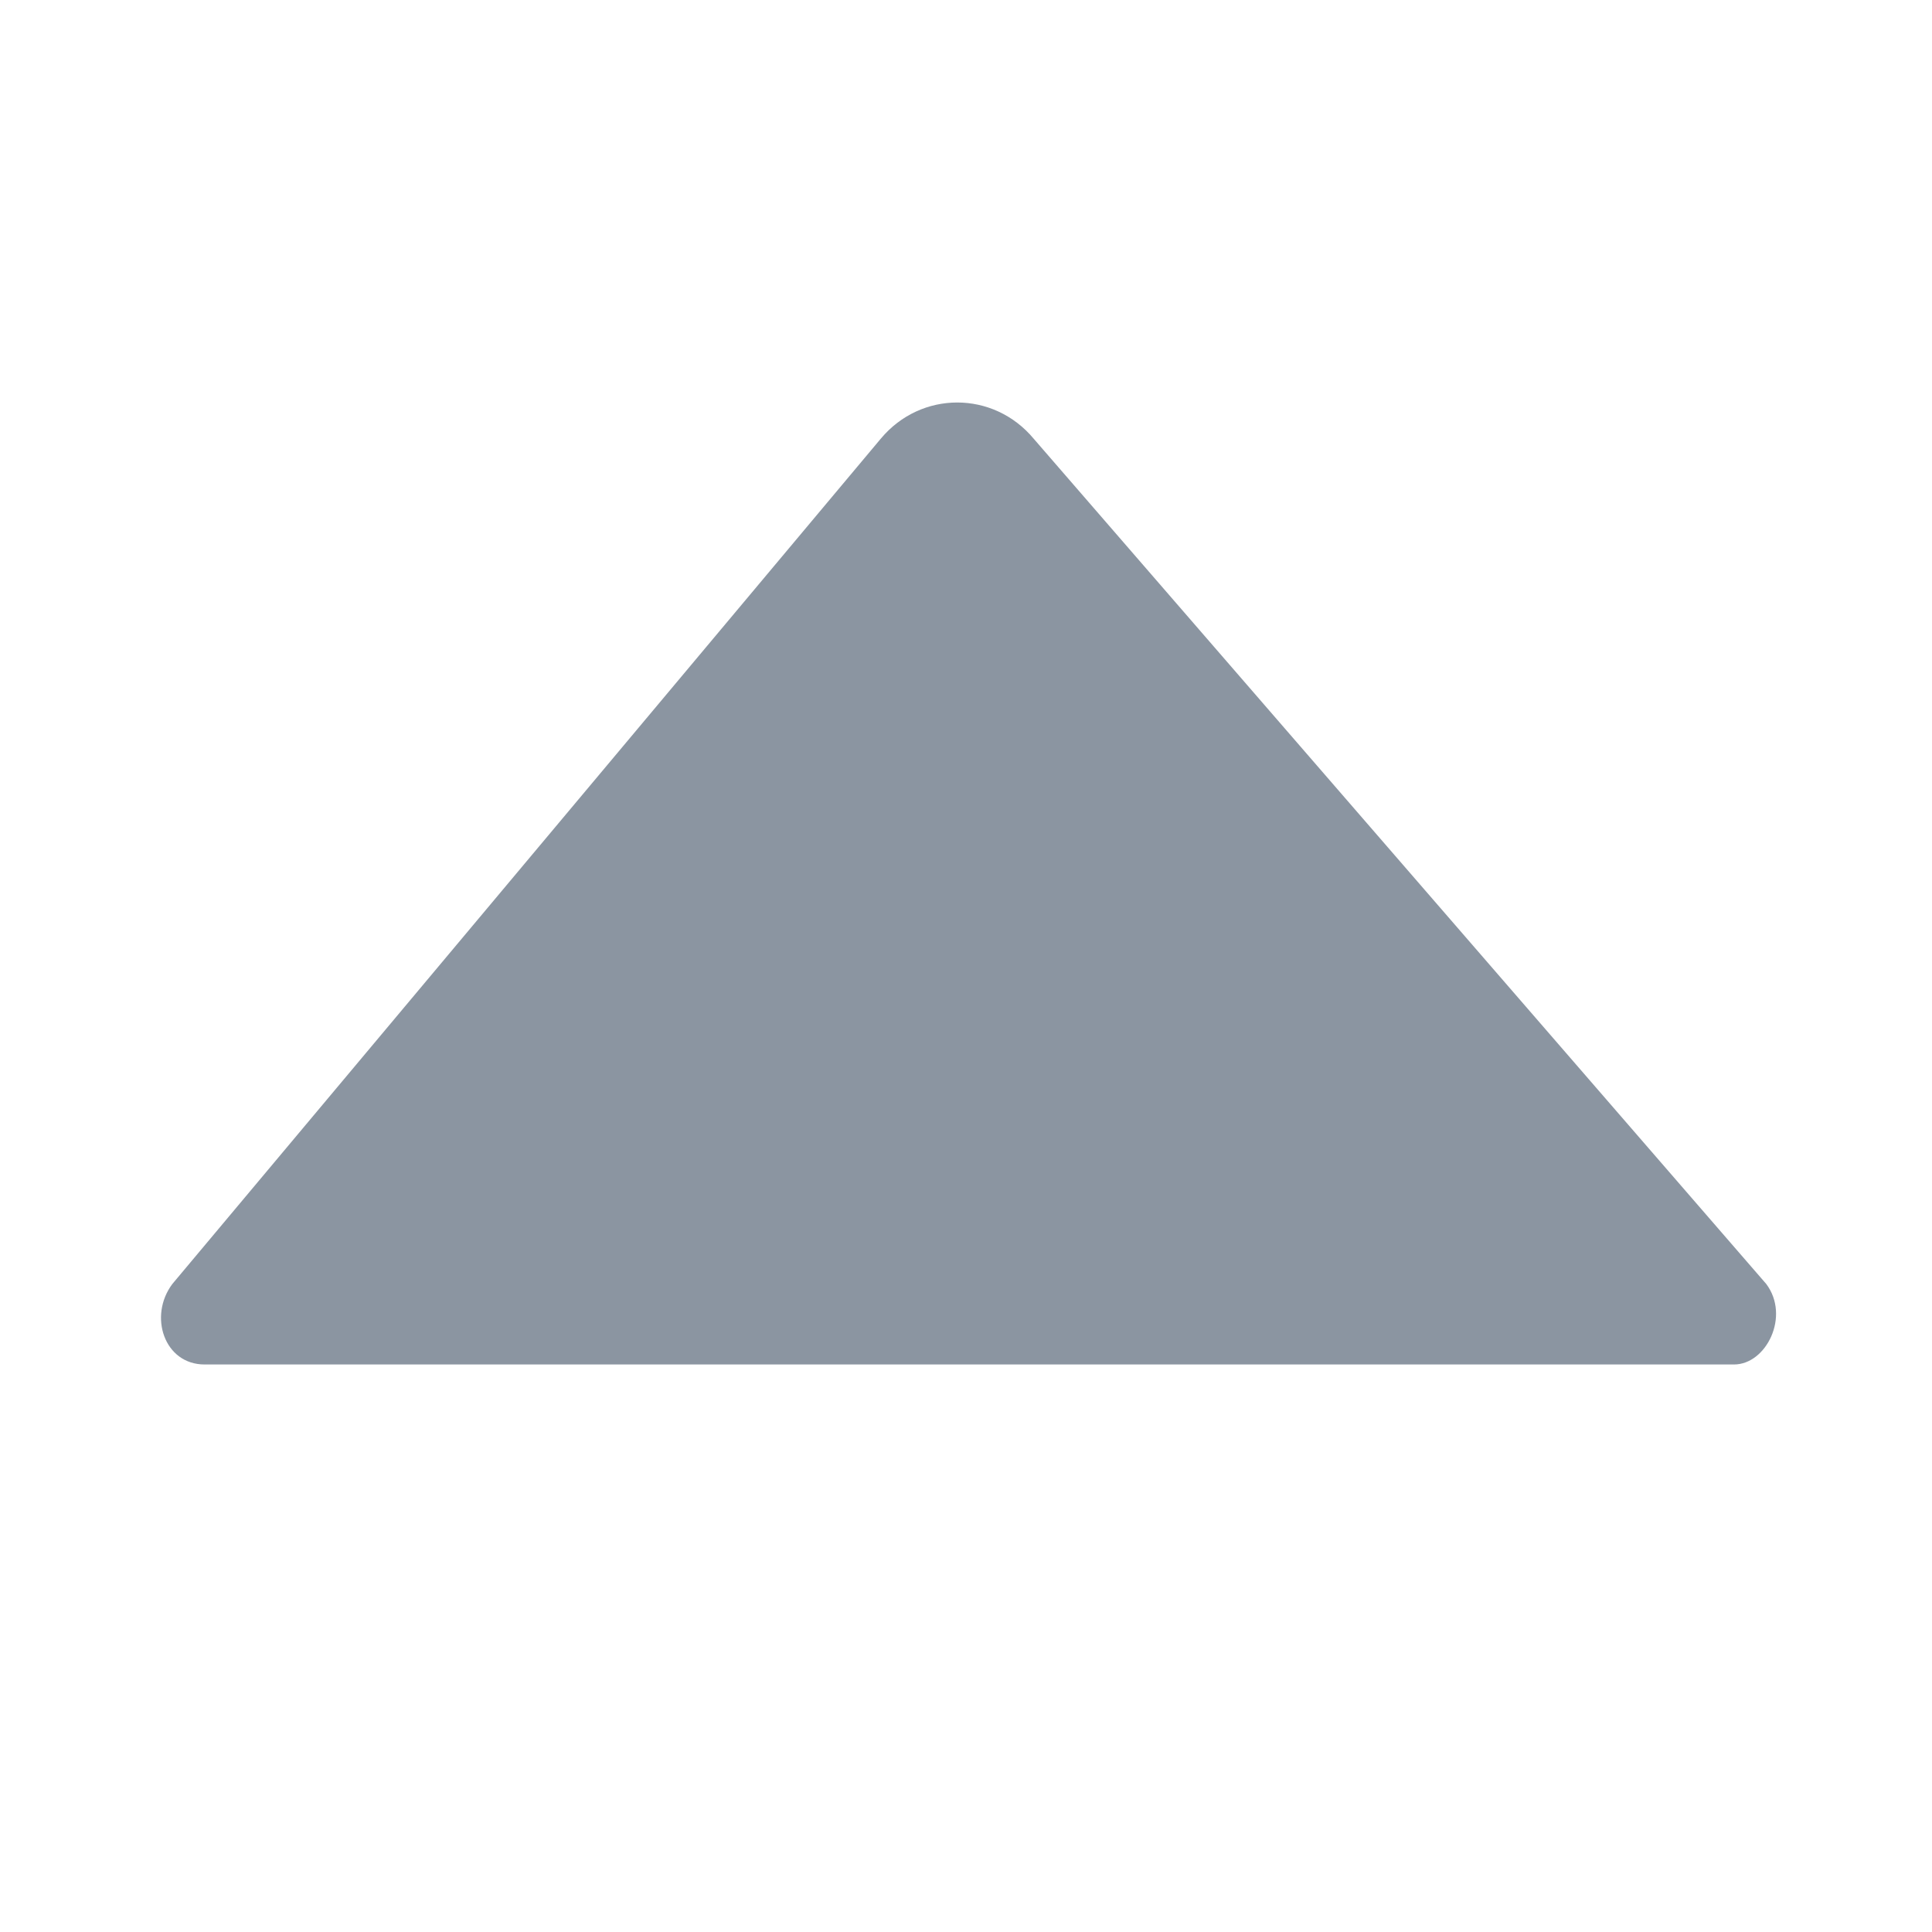
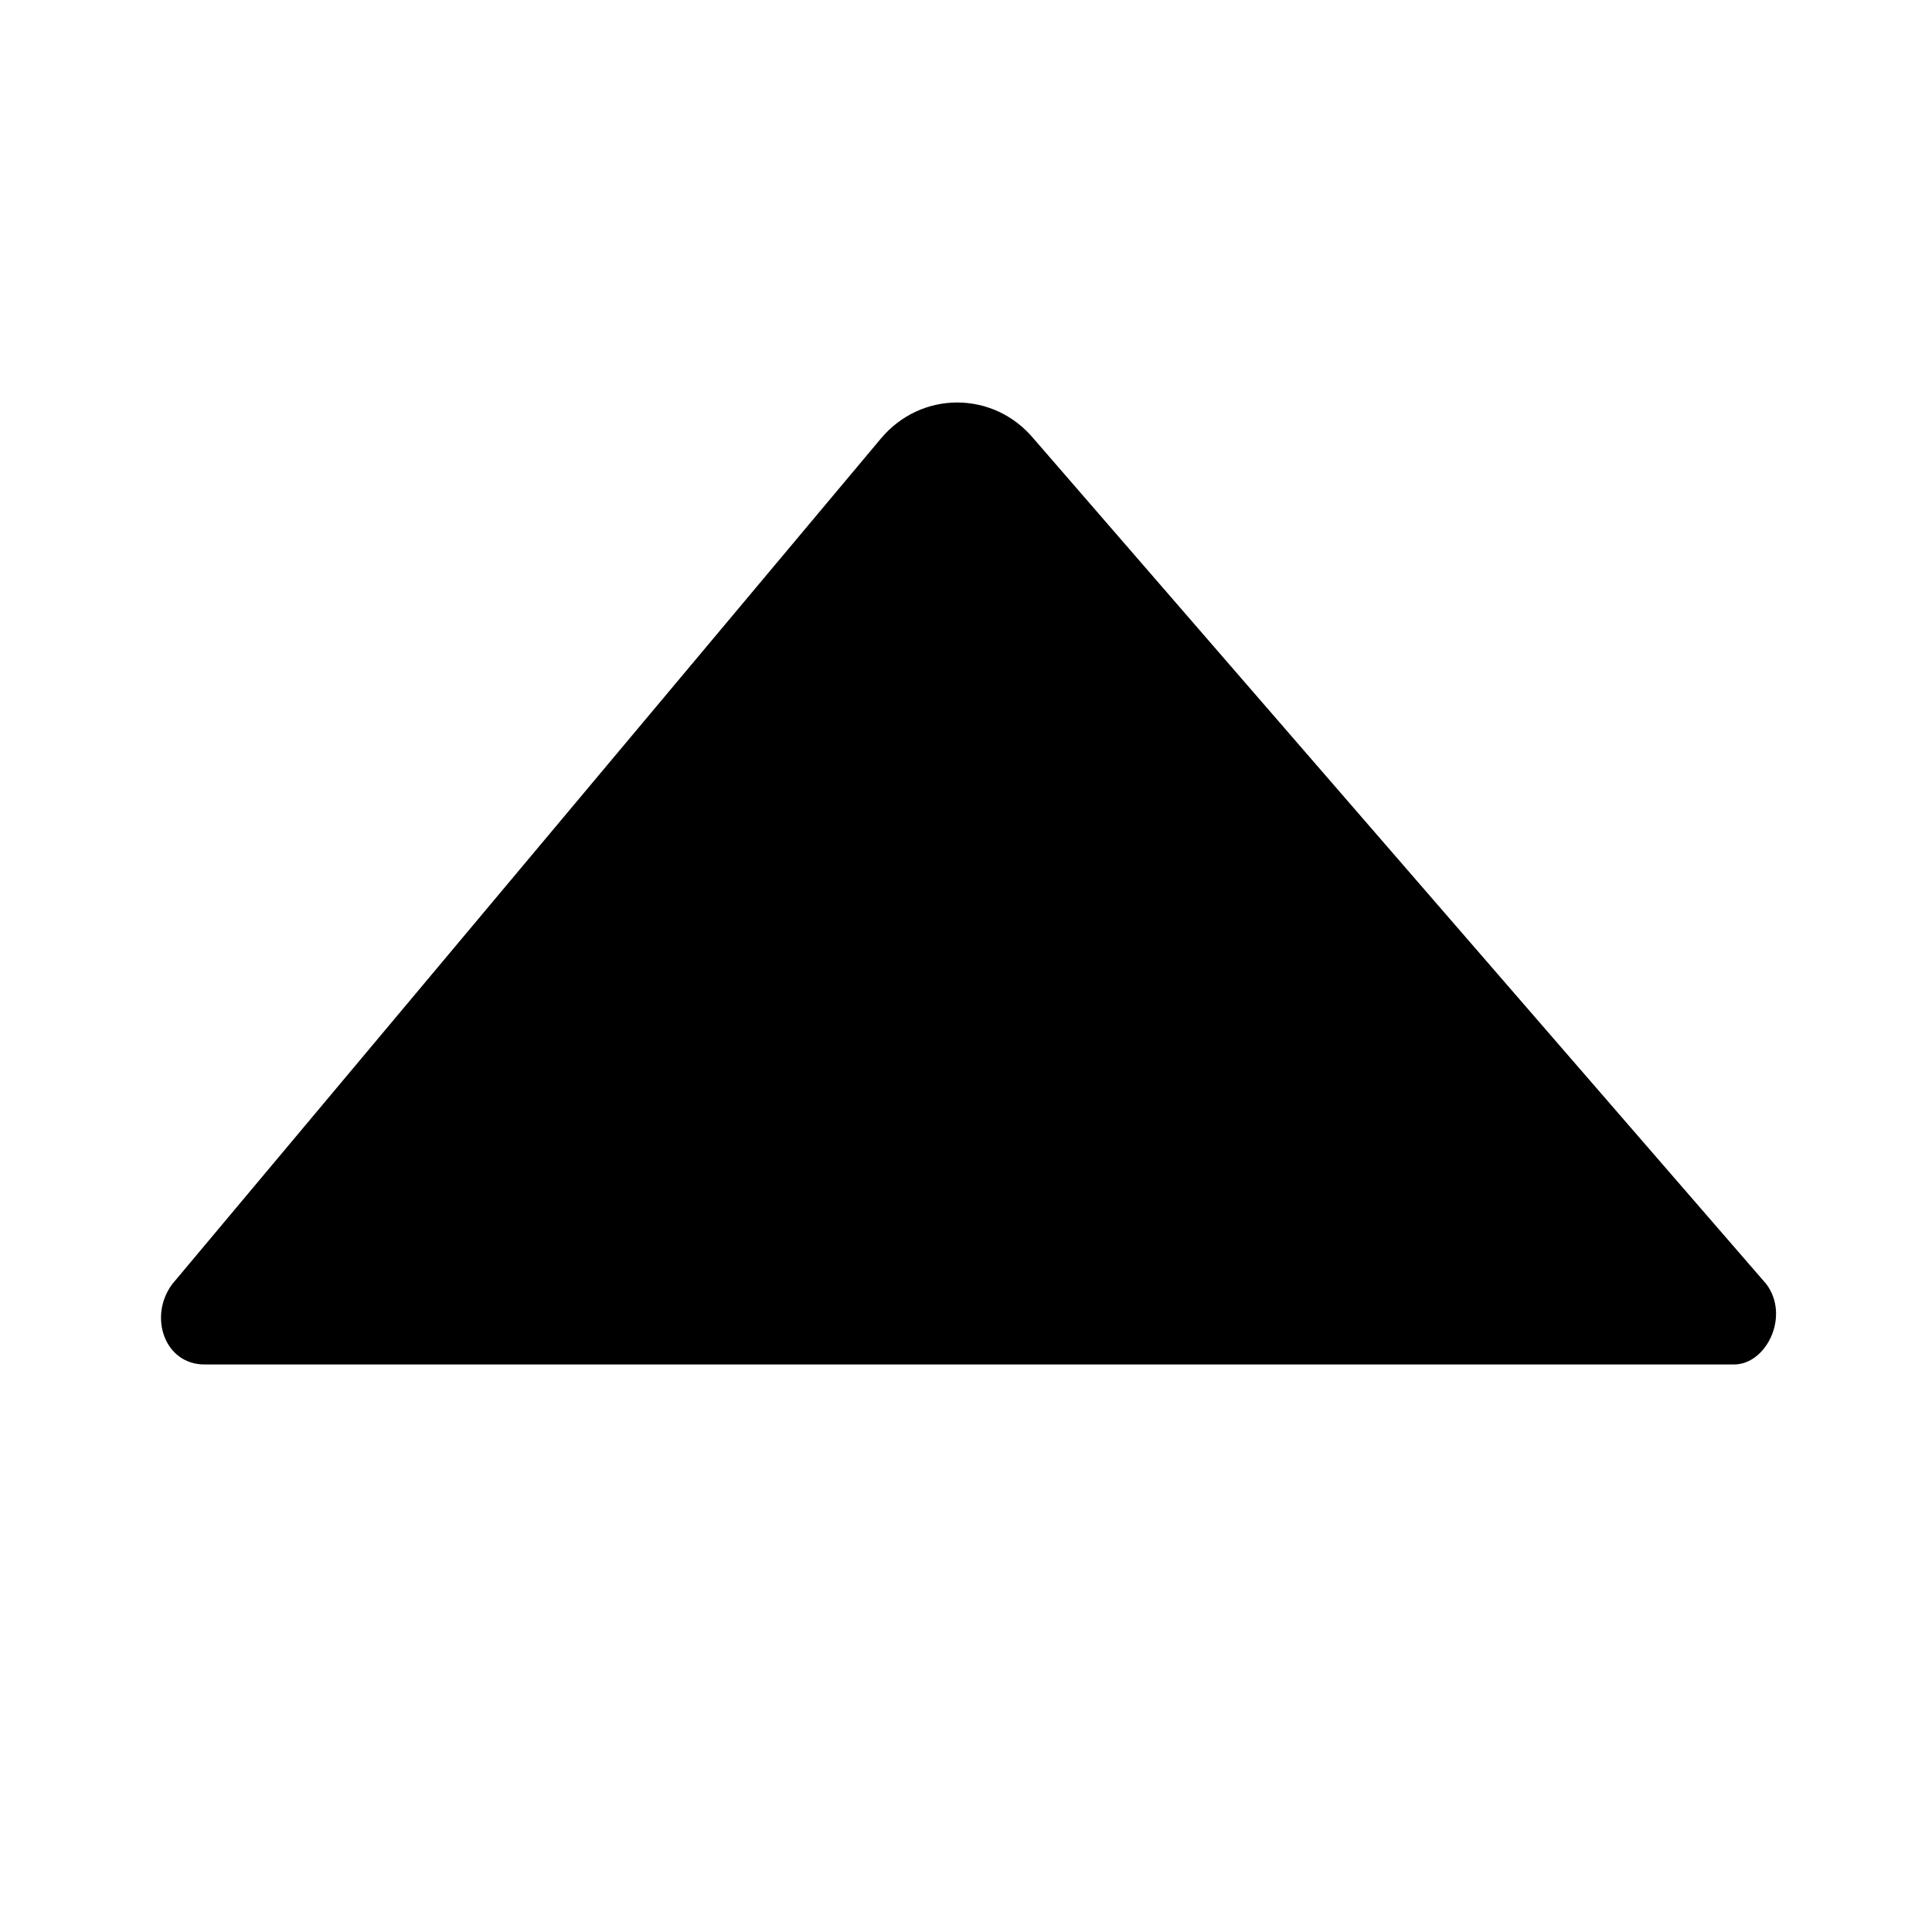
<svg xmlns="http://www.w3.org/2000/svg" width="24" height="24" viewBox="0 0 24 24" fill="none">
  <g id="icon-arrow-increase-mono">
-     <path id="Vector" fill-rule="evenodd" clip-rule="evenodd" d="M2.541 16.95C2.041 16.95 1.841 16.35 2.141 15.95L10.941 5.45C11.441 4.85 12.341 4.85 12.841 5.45L21.941 15.95C22.241 16.35 21.941 16.95 21.541 16.95H2.541Z" fill="#8B95A1" />
+     <path id="Vector" fill-rule="evenodd" clip-rule="evenodd" d="M2.541 16.95C2.041 16.95 1.841 16.35 2.141 15.95L10.941 5.45C11.441 4.85 12.341 4.85 12.841 5.45L21.941 15.95C22.241 16.35 21.941 16.95 21.541 16.95H2.541Z" fill="currentColor" />
  </g>
</svg>
